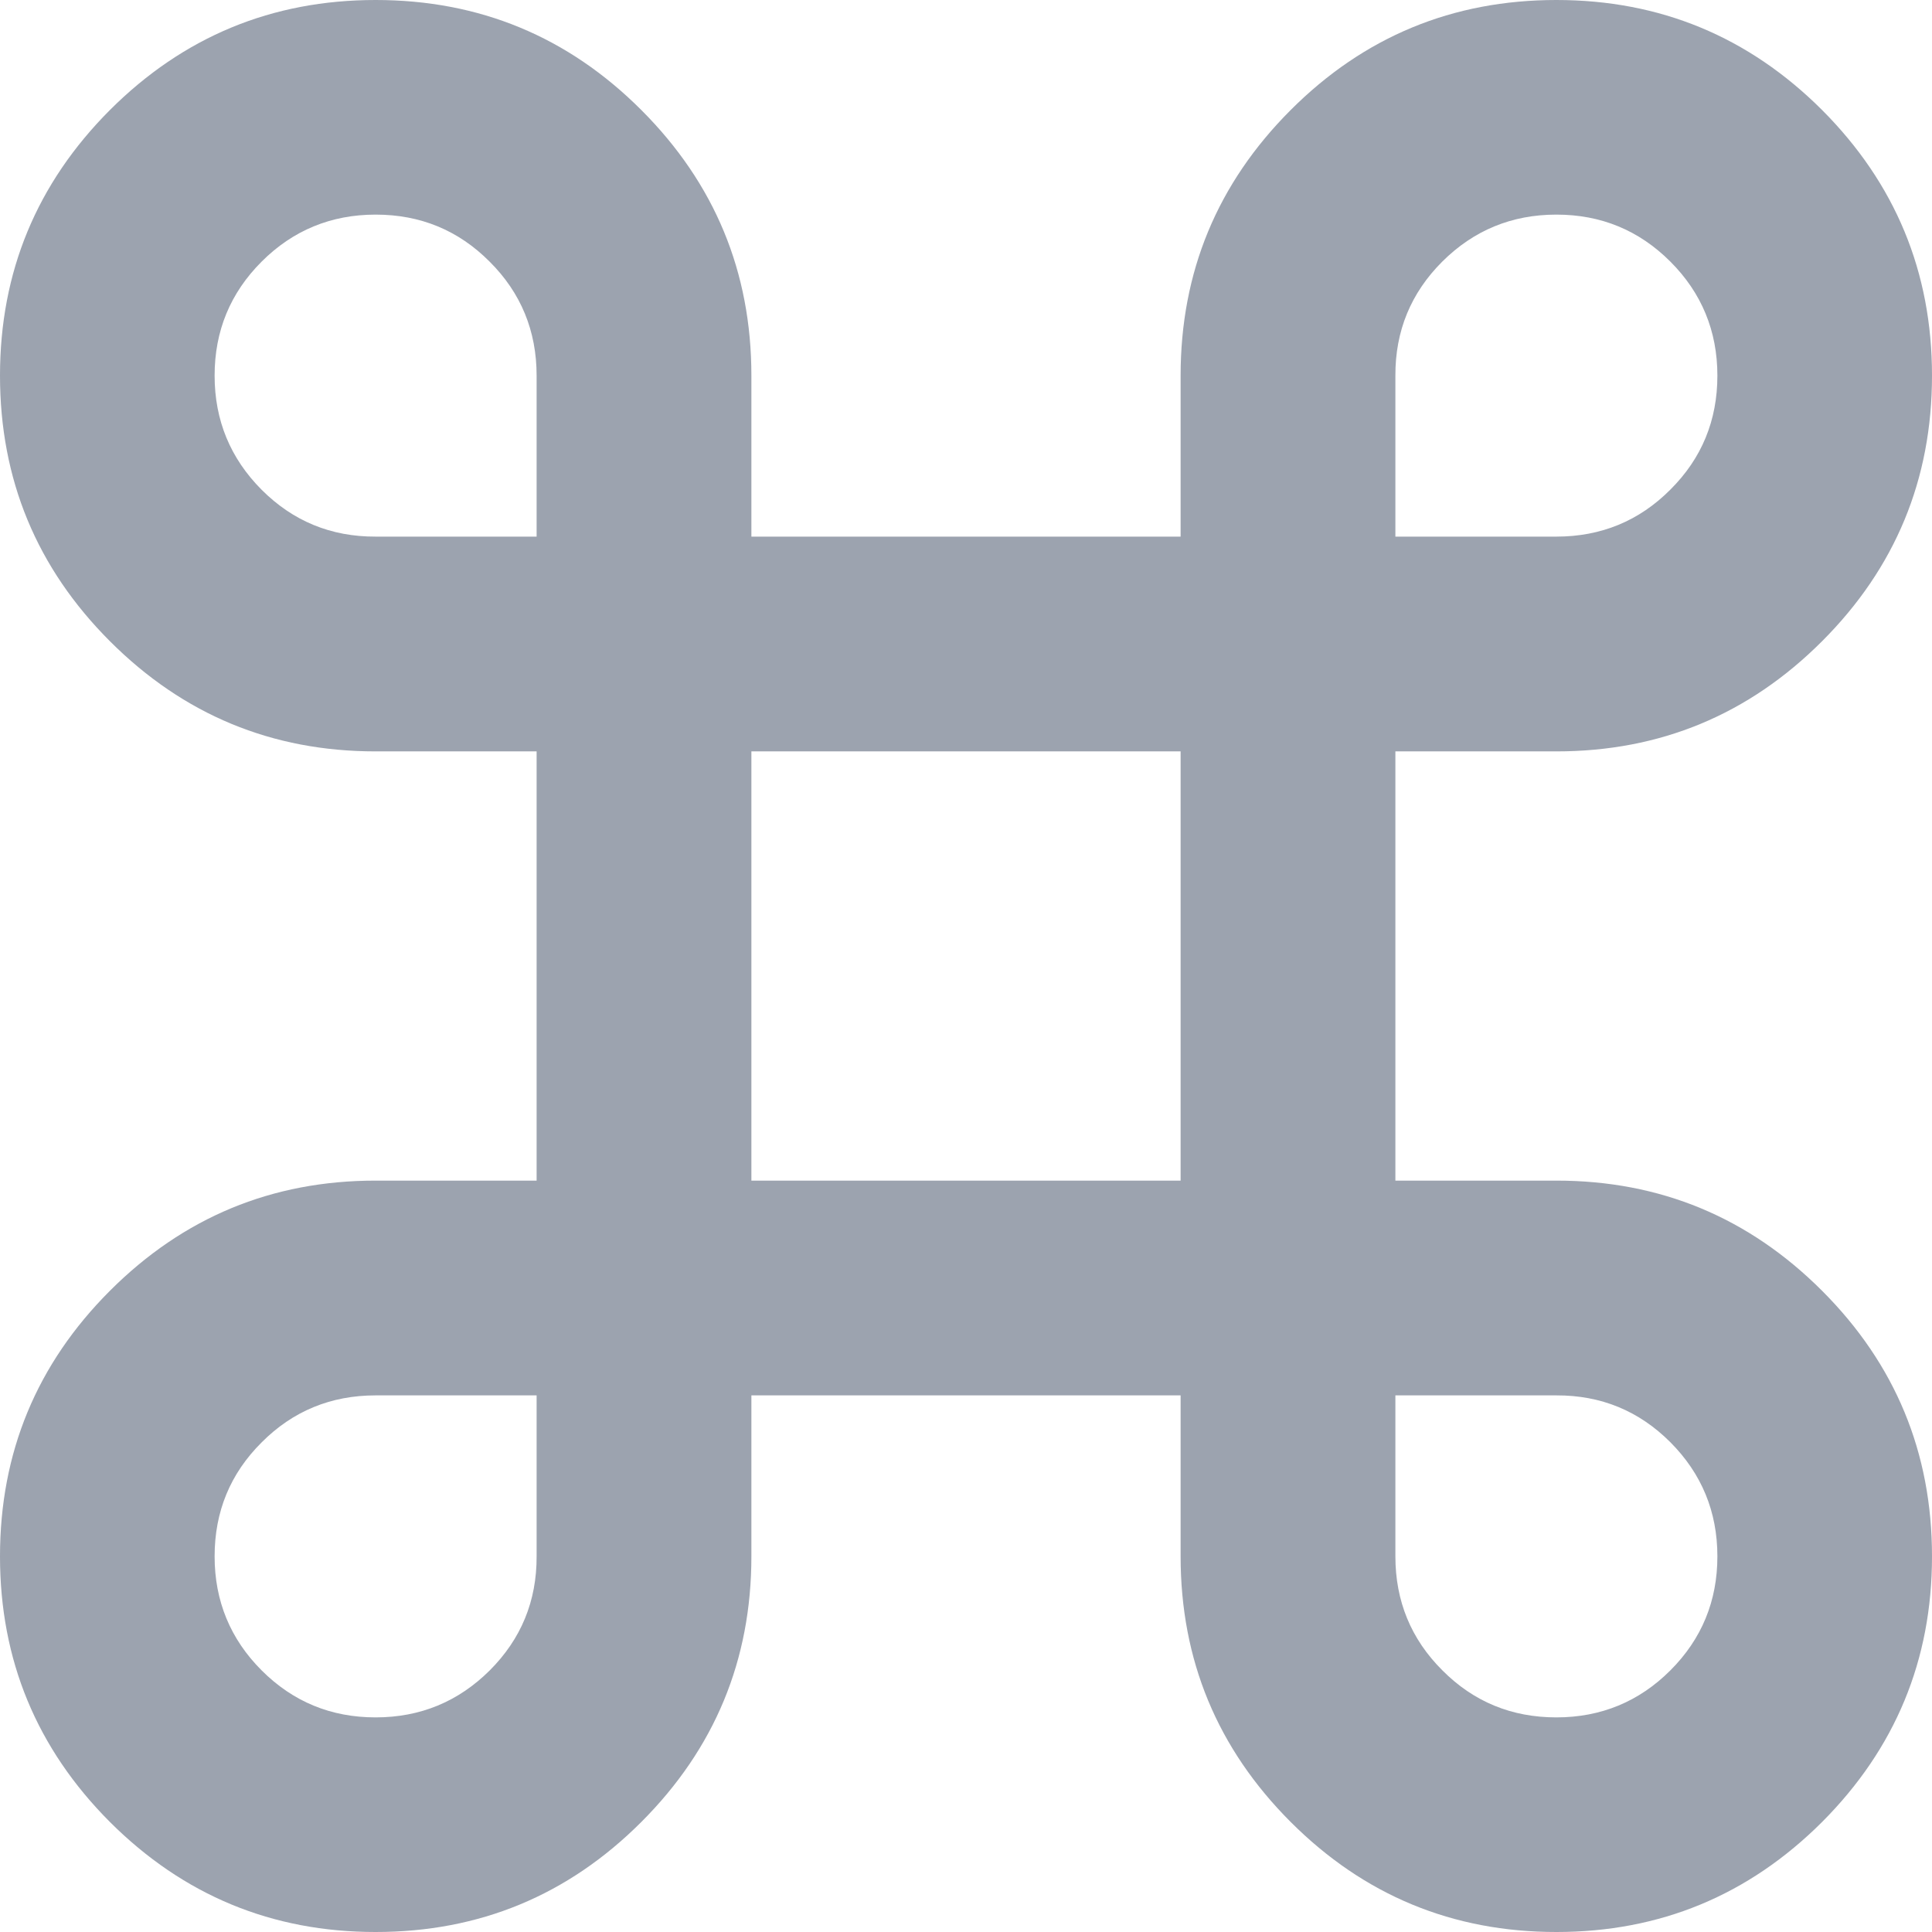
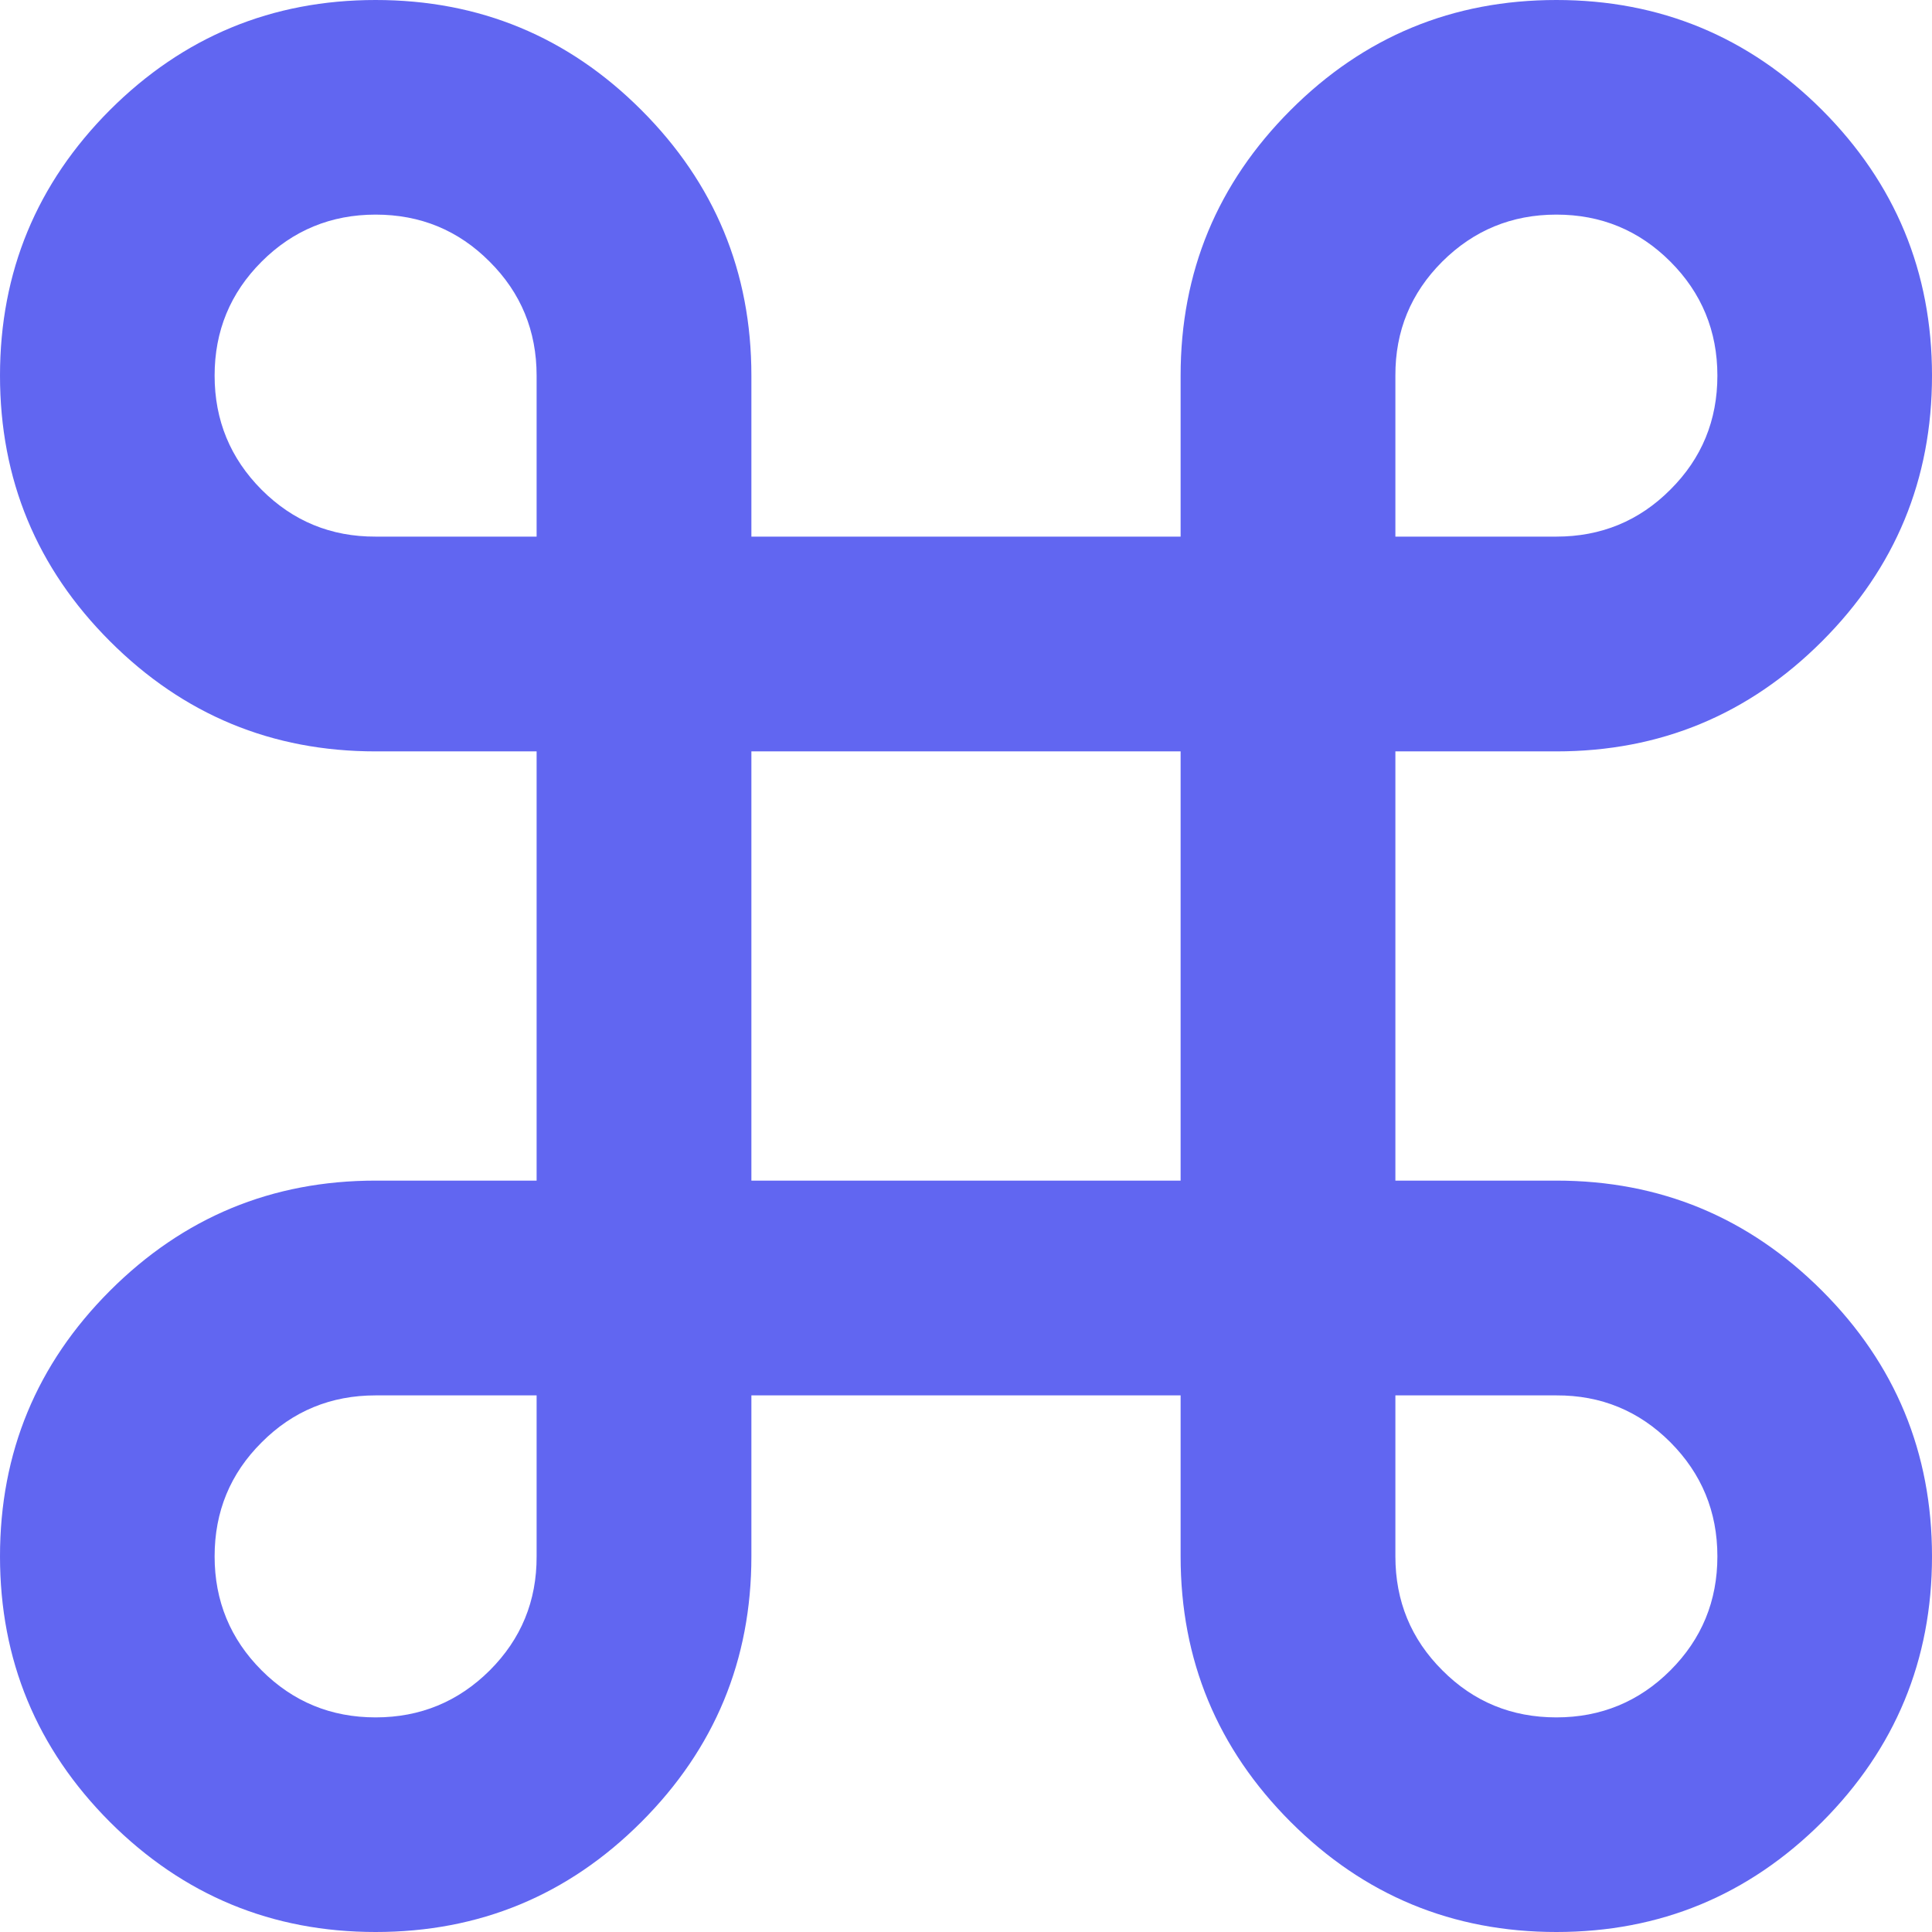
<svg xmlns="http://www.w3.org/2000/svg" width="12" height="12" viewBox="0 0 12 12" fill="none">
-   <path d="M2.333 12C1.689 12 1.139 11.772 0.683 11.317C0.228 10.861 0 10.311 0 9.667C0 9.022 0.228 8.472 0.683 8.017C1.139 7.561 1.689 7.333 2.333 7.333H3.333V4.667H2.333C1.689 4.667 1.139 4.439 0.683 3.983C0.228 3.528 0 2.978 0 2.333C0 1.689 0.228 1.139 0.683 0.683C1.139 0.228 1.689 0 2.333 0C2.978 0 3.528 0.228 3.983 0.683C4.439 1.139 4.667 1.689 4.667 2.333V3.333H7.333V2.333C7.333 1.689 7.561 1.139 8.017 0.683C8.472 0.228 9.022 0 9.667 0C10.311 0 10.861 0.228 11.317 0.683C11.772 1.139 12 1.689 12 2.333C12 2.978 11.772 3.528 11.317 3.983C10.861 4.439 10.311 4.667 9.667 4.667H8.667V7.333H9.667C10.311 7.333 10.861 7.561 11.317 8.017C11.772 8.472 12 9.022 12 9.667C12 10.311 11.772 10.861 11.317 11.317C10.861 11.772 10.311 12 9.667 12C9.022 12 8.472 11.772 8.017 11.317C7.561 10.861 7.333 10.311 7.333 9.667V8.667H4.667V9.667C4.667 10.311 4.439 10.861 3.983 11.317C3.528 11.772 2.978 12 2.333 12ZM2.333 10.667C2.611 10.667 2.847 10.569 3.042 10.375C3.237 10.18 3.334 9.944 3.333 9.667V8.667H2.333C2.056 8.667 1.819 8.764 1.625 8.959C1.43 9.153 1.333 9.389 1.333 9.667C1.333 9.944 1.431 10.181 1.625 10.375C1.82 10.57 2.056 10.667 2.333 10.667ZM9.667 10.667C9.944 10.667 10.181 10.569 10.375 10.375C10.57 10.18 10.667 9.944 10.667 9.667C10.667 9.389 10.569 9.153 10.375 8.958C10.18 8.763 9.944 8.666 9.667 8.667H8.667V9.667C8.667 9.944 8.764 10.181 8.959 10.375C9.153 10.57 9.389 10.667 9.667 10.667ZM4.667 7.333H7.333V4.667H4.667V7.333ZM2.333 3.333H3.333V2.333C3.333 2.056 3.236 1.819 3.041 1.625C2.847 1.43 2.611 1.333 2.333 1.333C2.056 1.333 1.819 1.431 1.625 1.625C1.43 1.82 1.333 2.056 1.333 2.333C1.333 2.611 1.431 2.847 1.625 3.042C1.82 3.237 2.056 3.334 2.333 3.333ZM8.667 3.333H9.667C9.944 3.333 10.181 3.236 10.375 3.041C10.57 2.847 10.667 2.611 10.667 2.333C10.667 2.056 10.569 1.819 10.375 1.625C10.18 1.43 9.944 1.333 9.667 1.333C9.389 1.333 9.153 1.431 8.958 1.625C8.763 1.82 8.666 2.056 8.667 2.333V3.333Z" fill="#9CA3AF" />
+   <path d="M2.333 12C1.689 12 1.139 11.772 0.683 11.317C0.228 10.861 0 10.311 0 9.667C0 9.022 0.228 8.472 0.683 8.017C1.139 7.561 1.689 7.333 2.333 7.333H3.333V4.667H2.333C1.689 4.667 1.139 4.439 0.683 3.983C0.228 3.528 0 2.978 0 2.333C0 1.689 0.228 1.139 0.683 0.683C1.139 0.228 1.689 0 2.333 0C2.978 0 3.528 0.228 3.983 0.683C4.439 1.139 4.667 1.689 4.667 2.333V3.333H7.333V2.333C7.333 1.689 7.561 1.139 8.017 0.683C8.472 0.228 9.022 0 9.667 0C10.311 0 10.861 0.228 11.317 0.683C11.772 1.139 12 1.689 12 2.333C12 2.978 11.772 3.528 11.317 3.983C10.861 4.439 10.311 4.667 9.667 4.667H8.667V7.333H9.667C10.311 7.333 10.861 7.561 11.317 8.017C11.772 8.472 12 9.022 12 9.667C12 10.311 11.772 10.861 11.317 11.317C10.861 11.772 10.311 12 9.667 12C9.022 12 8.472 11.772 8.017 11.317C7.561 10.861 7.333 10.311 7.333 9.667V8.667H4.667V9.667C4.667 10.311 4.439 10.861 3.983 11.317C3.528 11.772 2.978 12 2.333 12ZM2.333 10.667C2.611 10.667 2.847 10.569 3.042 10.375C3.237 10.18 3.334 9.944 3.333 9.667V8.667H2.333C2.056 8.667 1.819 8.764 1.625 8.959C1.43 9.153 1.333 9.389 1.333 9.667C1.333 9.944 1.431 10.181 1.625 10.375C1.82 10.57 2.056 10.667 2.333 10.667ZM9.667 10.667C9.944 10.667 10.181 10.569 10.375 10.375C10.57 10.18 10.667 9.944 10.667 9.667C10.667 9.389 10.569 9.153 10.375 8.958C10.18 8.763 9.944 8.666 9.667 8.667H8.667V9.667C8.667 9.944 8.764 10.181 8.959 10.375C9.153 10.57 9.389 10.667 9.667 10.667ZM4.667 7.333H7.333V4.667H4.667V7.333ZM2.333 3.333H3.333V2.333C3.333 2.056 3.236 1.819 3.041 1.625C2.847 1.43 2.611 1.333 2.333 1.333C2.056 1.333 1.819 1.431 1.625 1.625C1.43 1.82 1.333 2.056 1.333 2.333C1.333 2.611 1.431 2.847 1.625 3.042C1.82 3.237 2.056 3.334 2.333 3.333ZM8.667 3.333H9.667C9.944 3.333 10.181 3.236 10.375 3.041C10.57 2.847 10.667 2.611 10.667 2.333C10.667 2.056 10.569 1.819 10.375 1.625C10.18 1.43 9.944 1.333 9.667 1.333C9.389 1.333 9.153 1.431 8.958 1.625C8.763 1.82 8.666 2.056 8.667 2.333V3.333Z" fill="#6166f1" />
</svg>
